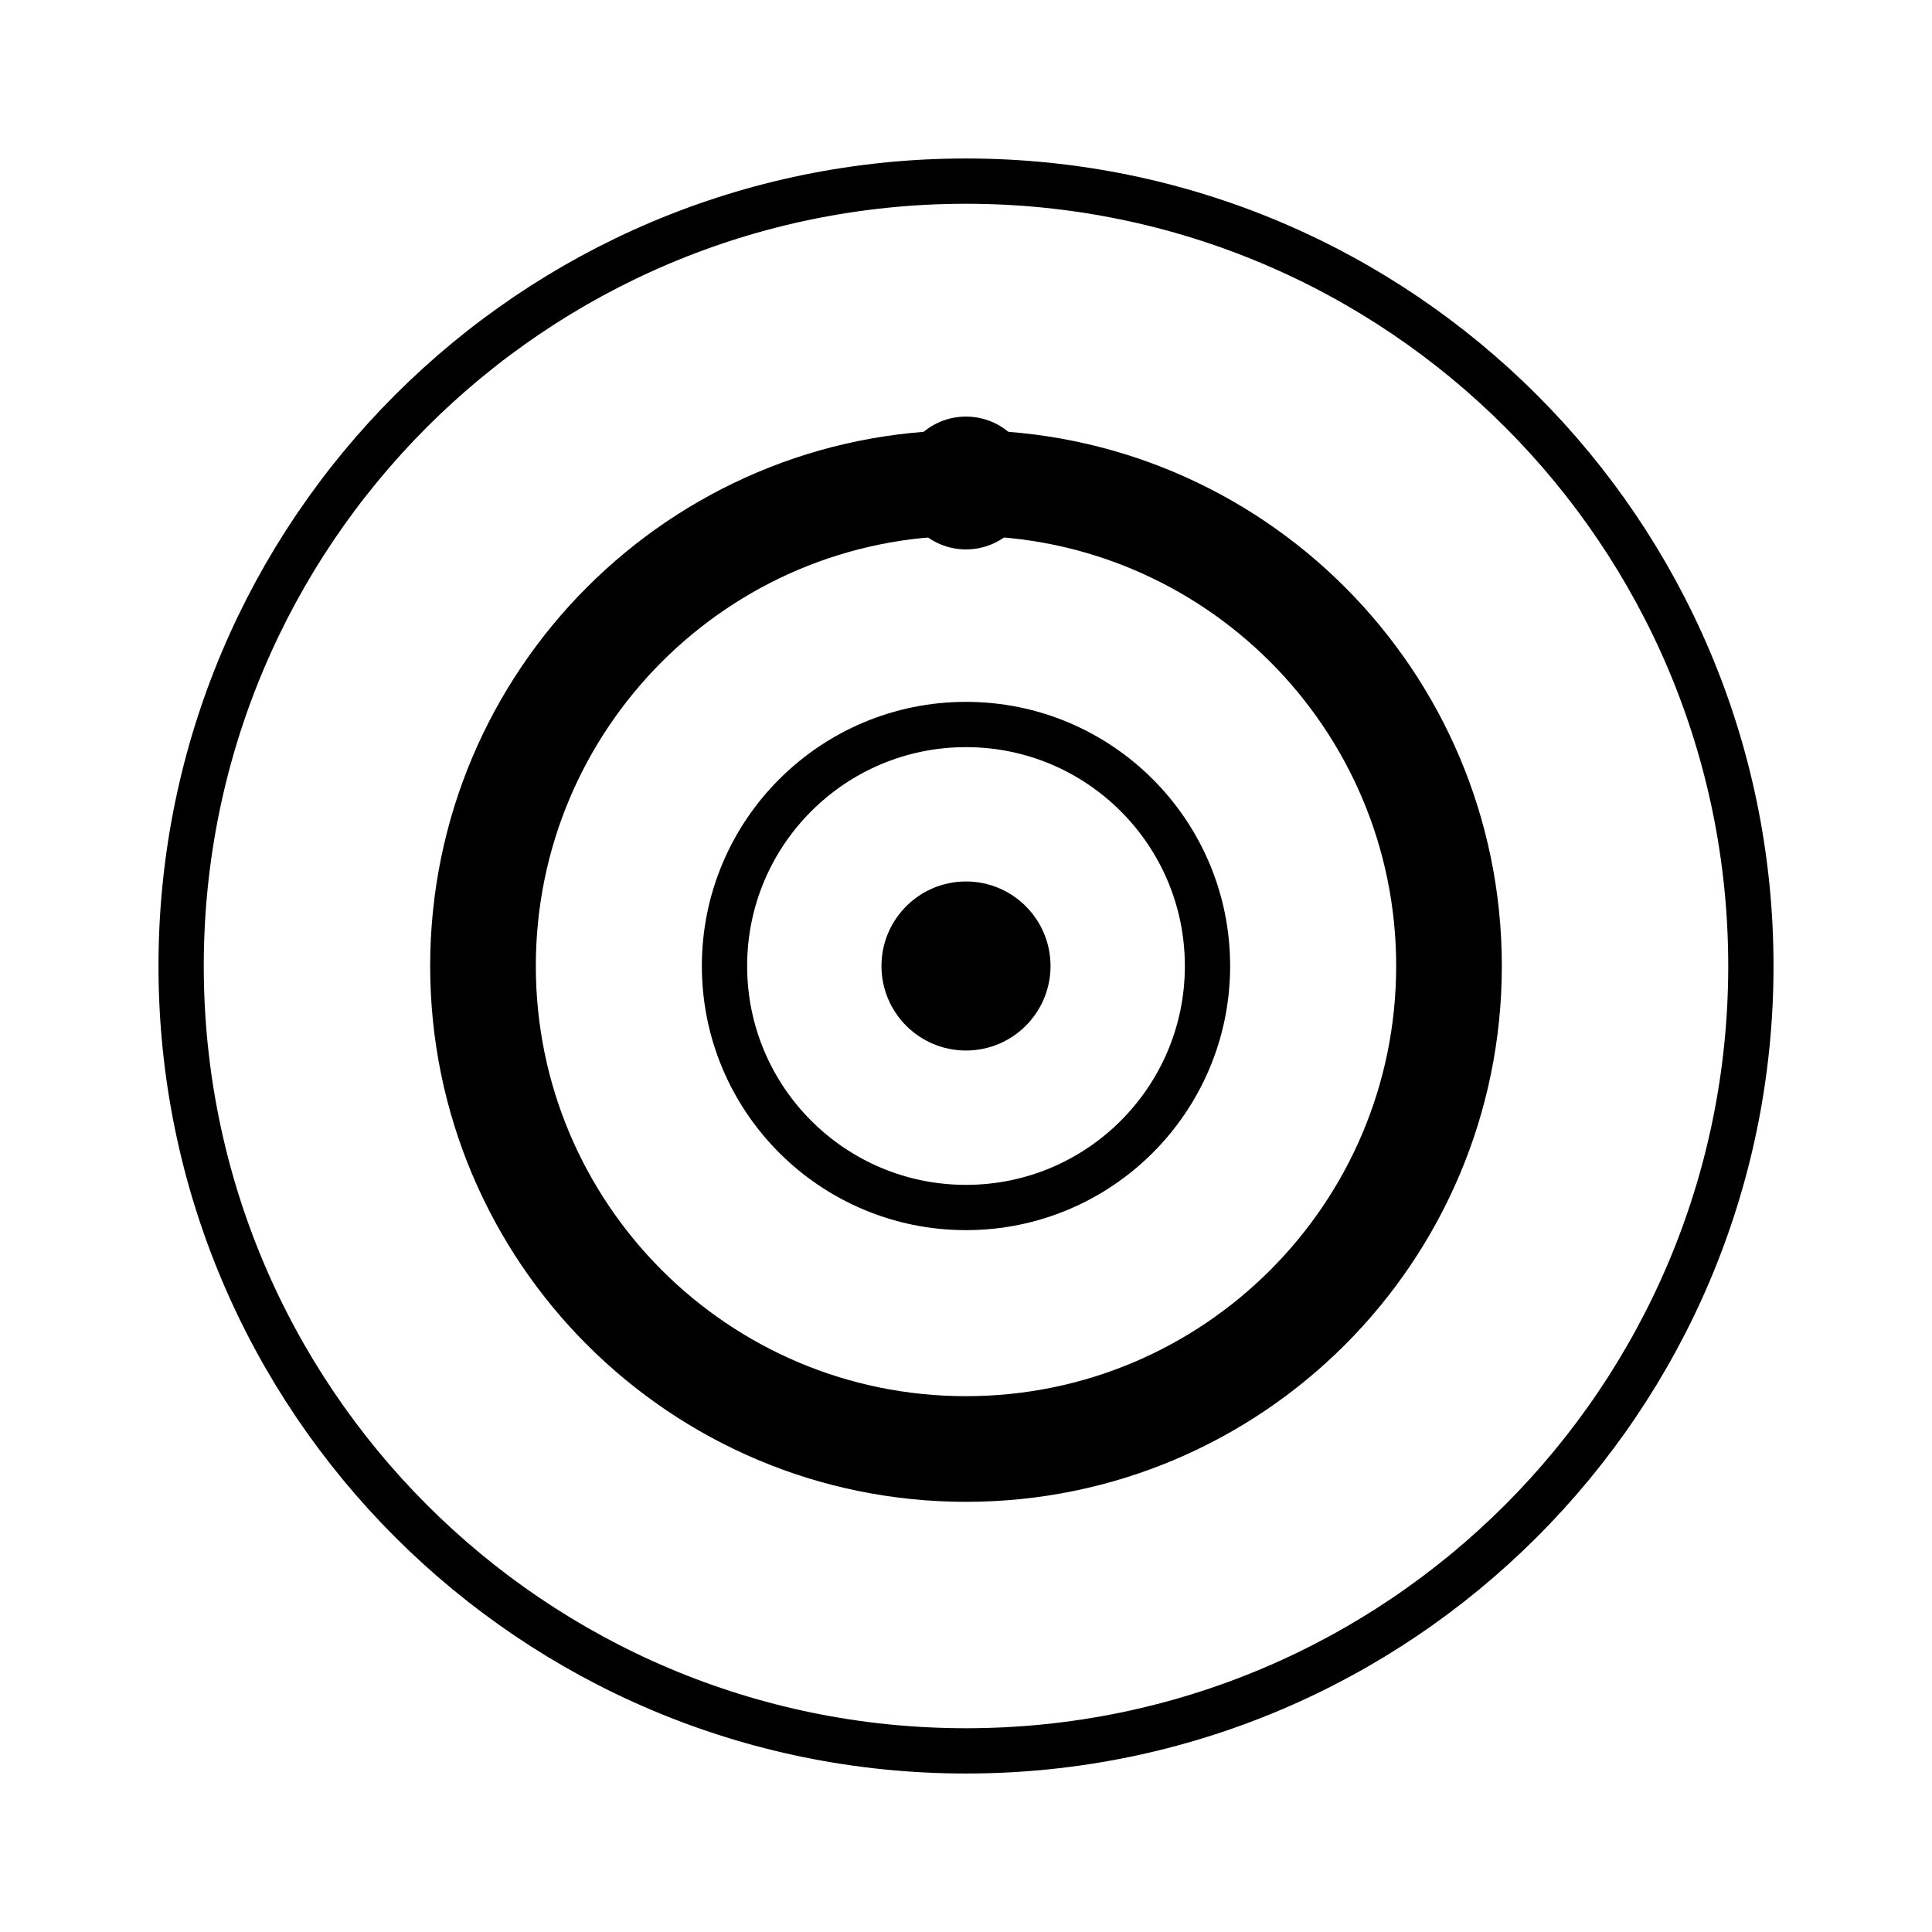
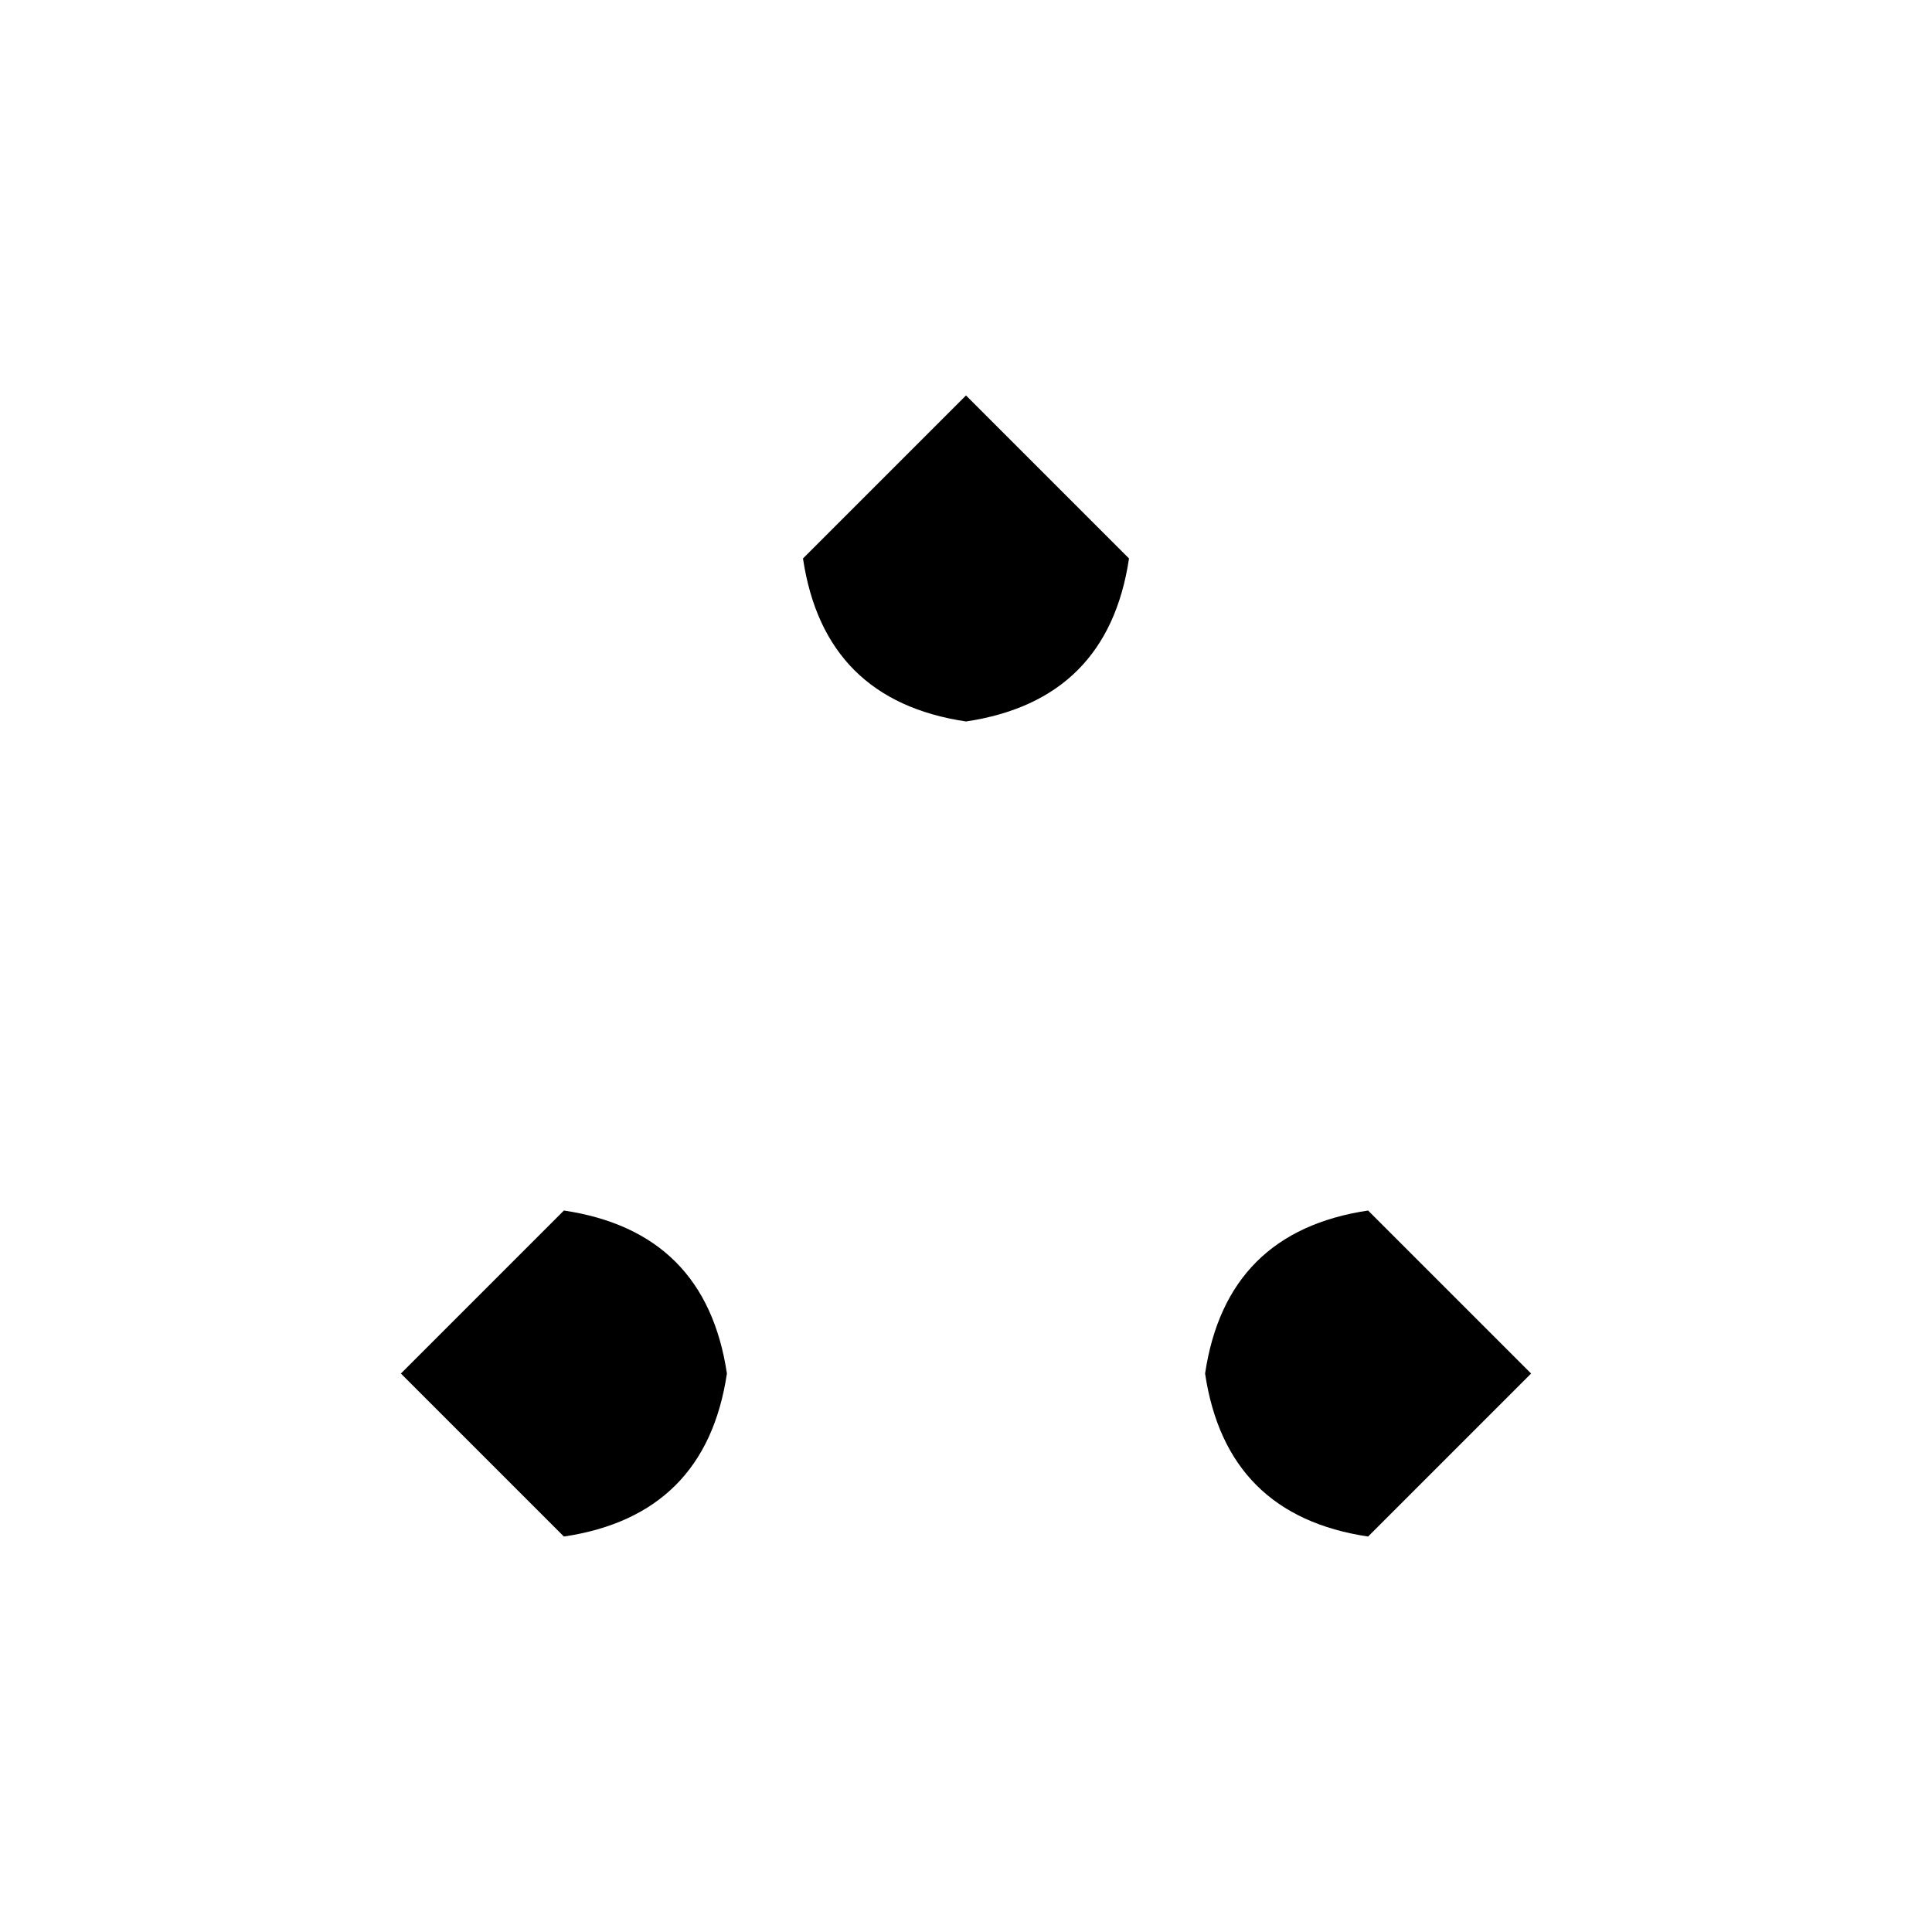
<svg xmlns="http://www.w3.org/2000/svg" viewBox="0 0 64 64" width="64" height="64" role="img" aria-label="Svapna">
-   <g fill="none" stroke="#000000" stroke-linecap="round">
-     <circle cx="32" cy="32" r="26" stroke-width="1.5" />
-     <circle cx="32" cy="32" r="16" stroke-width="3.5" />
-     <circle cx="32" cy="32" r="8" stroke-width="1.5" />
-   </g>
-   <circle cx="32" cy="16" r="2.2" fill="#000000" />
-   <circle cx="32" cy="32" r="2.8" fill="#000000" />
+   <path d="M 32.000 13.100 L 37.400 18.500 Q 36.698 23.198 32.000 23.900 Q 27.302 23.198 26.600 18.500 L 32.000 13.100 Z" fill="#000000" />
+   <path d="M 18.680 40.100 Q 23.378 40.802 24.080 45.500 Q 23.378 50.198 18.680 50.900 L 13.280 45.500 L 18.680 40.100 Z" fill="#000000" />
+   <path d="M 45.320 40.100 L 50.720 45.500 L 45.320 50.900 Q 40.622 50.198 39.920 45.500 Q 40.622 40.802 45.320 40.100 Z" fill="#000000" />
</svg>
